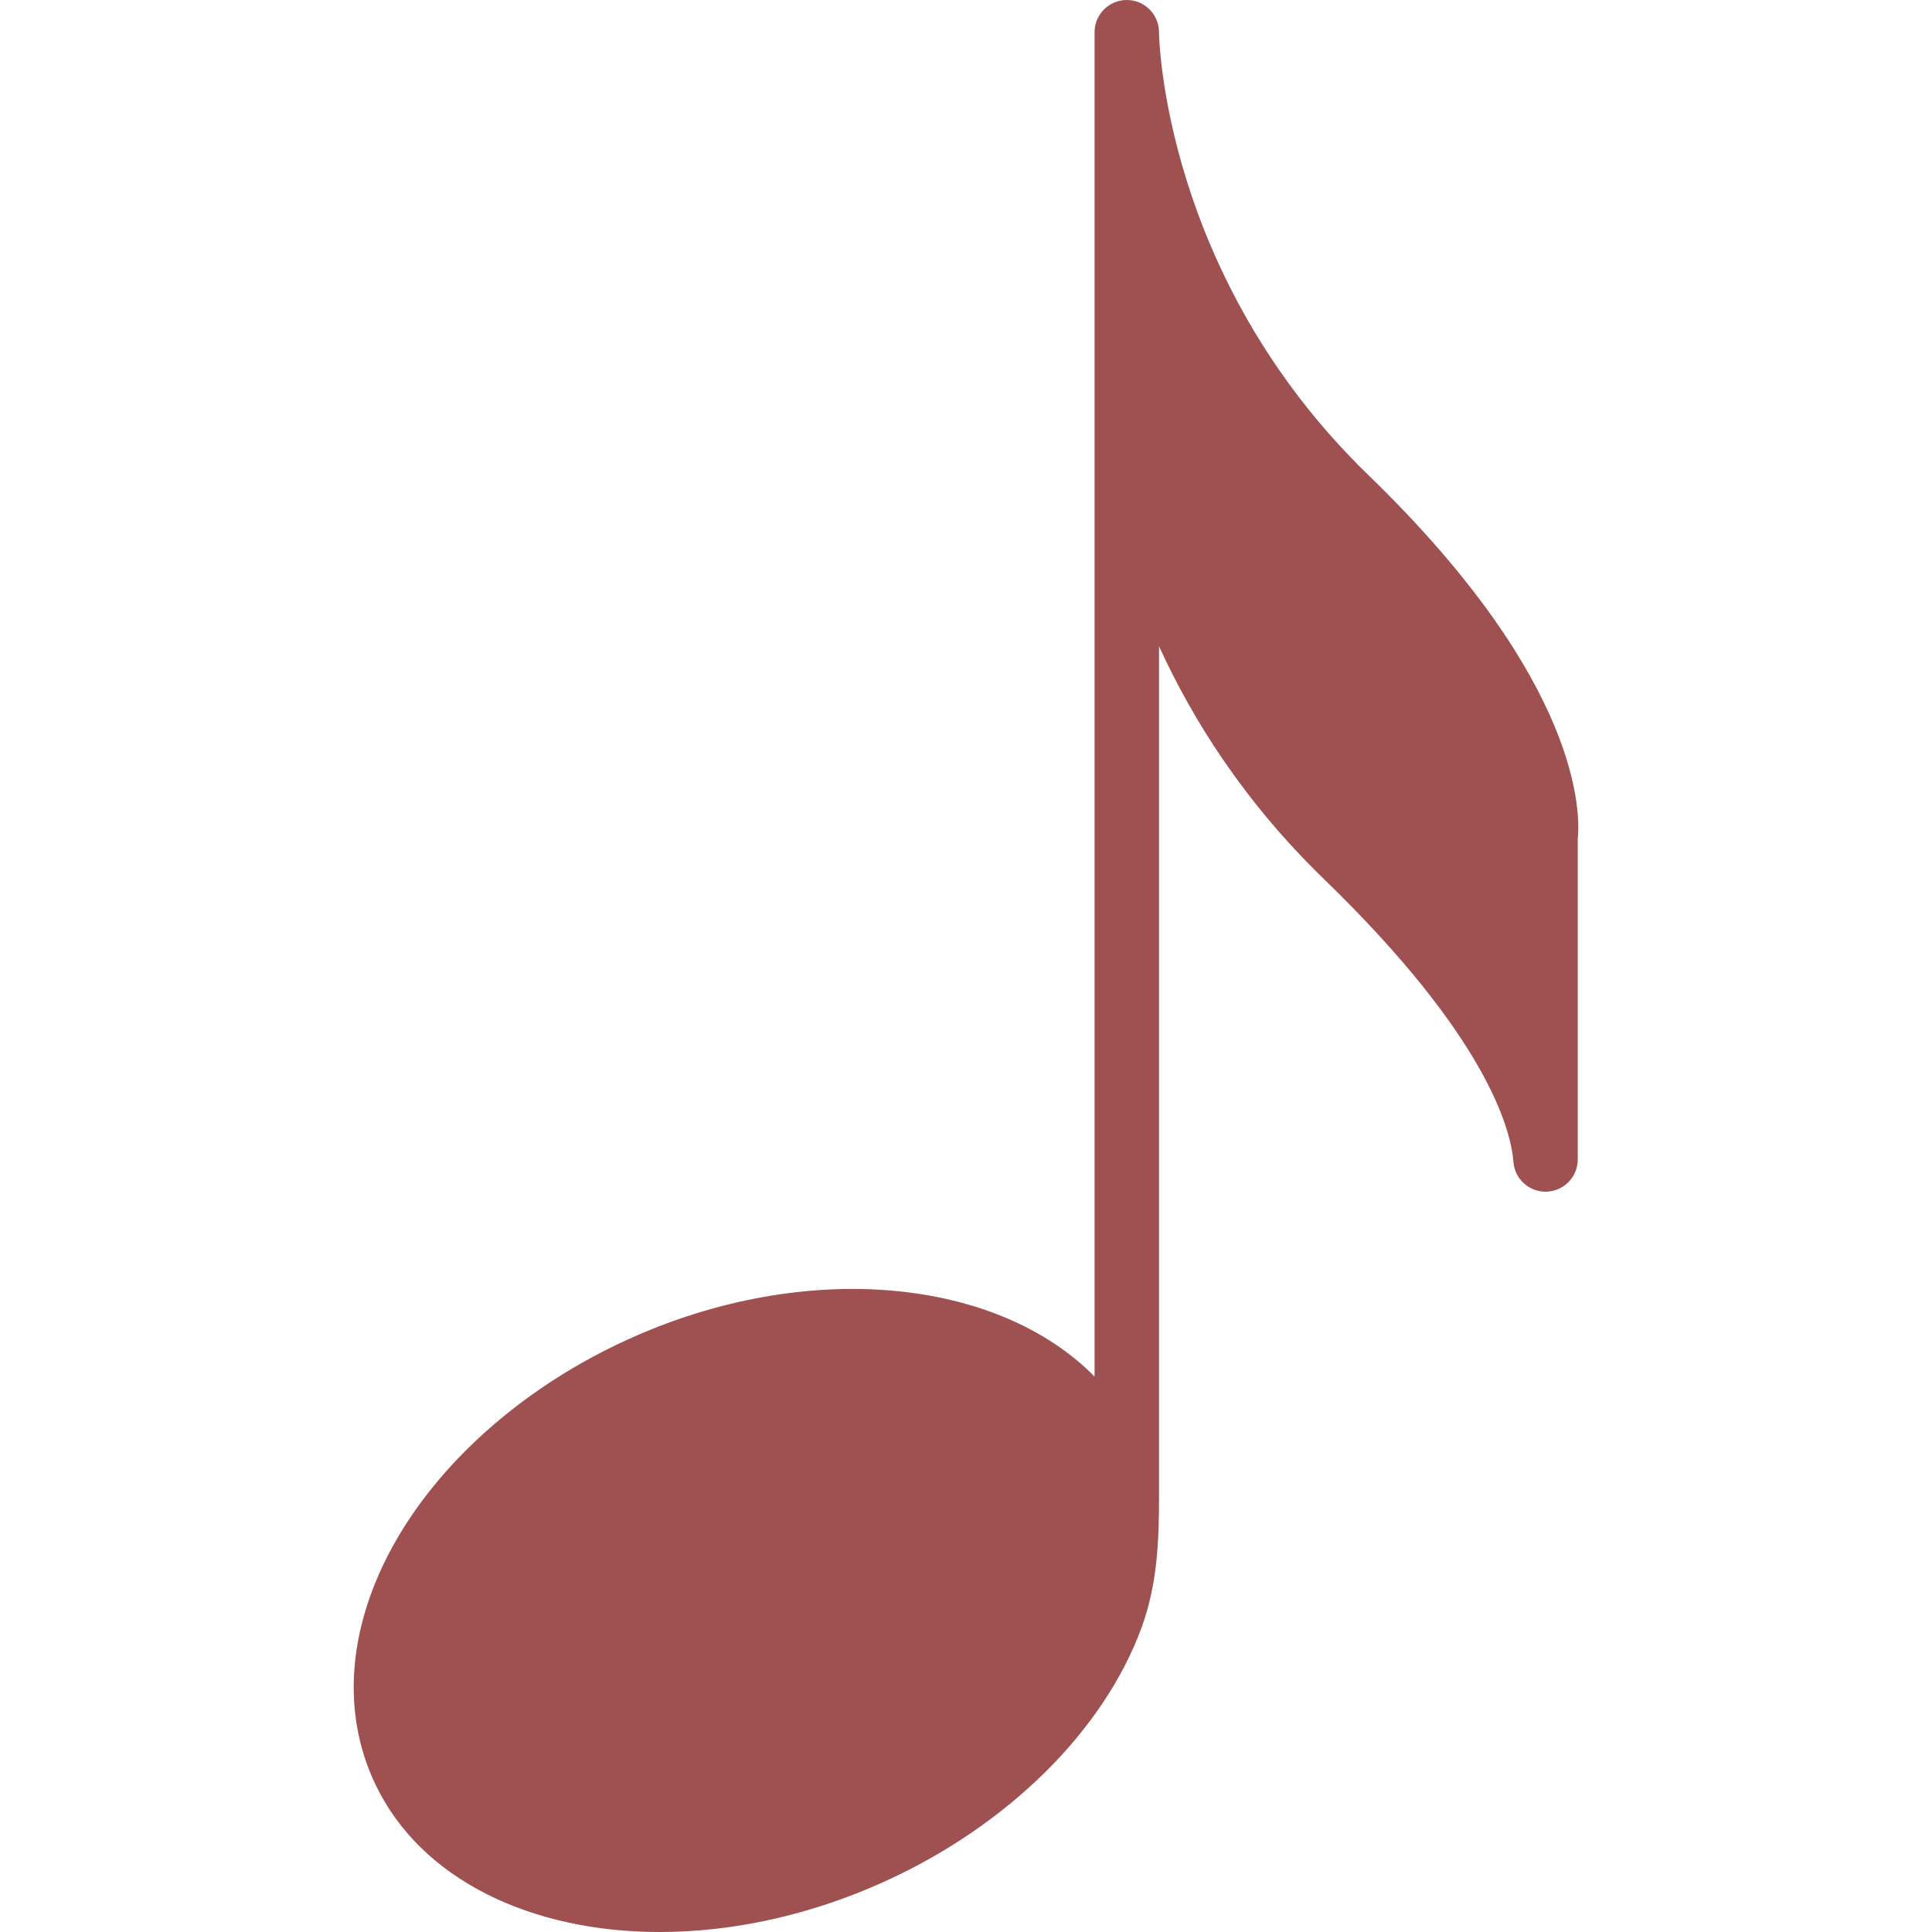
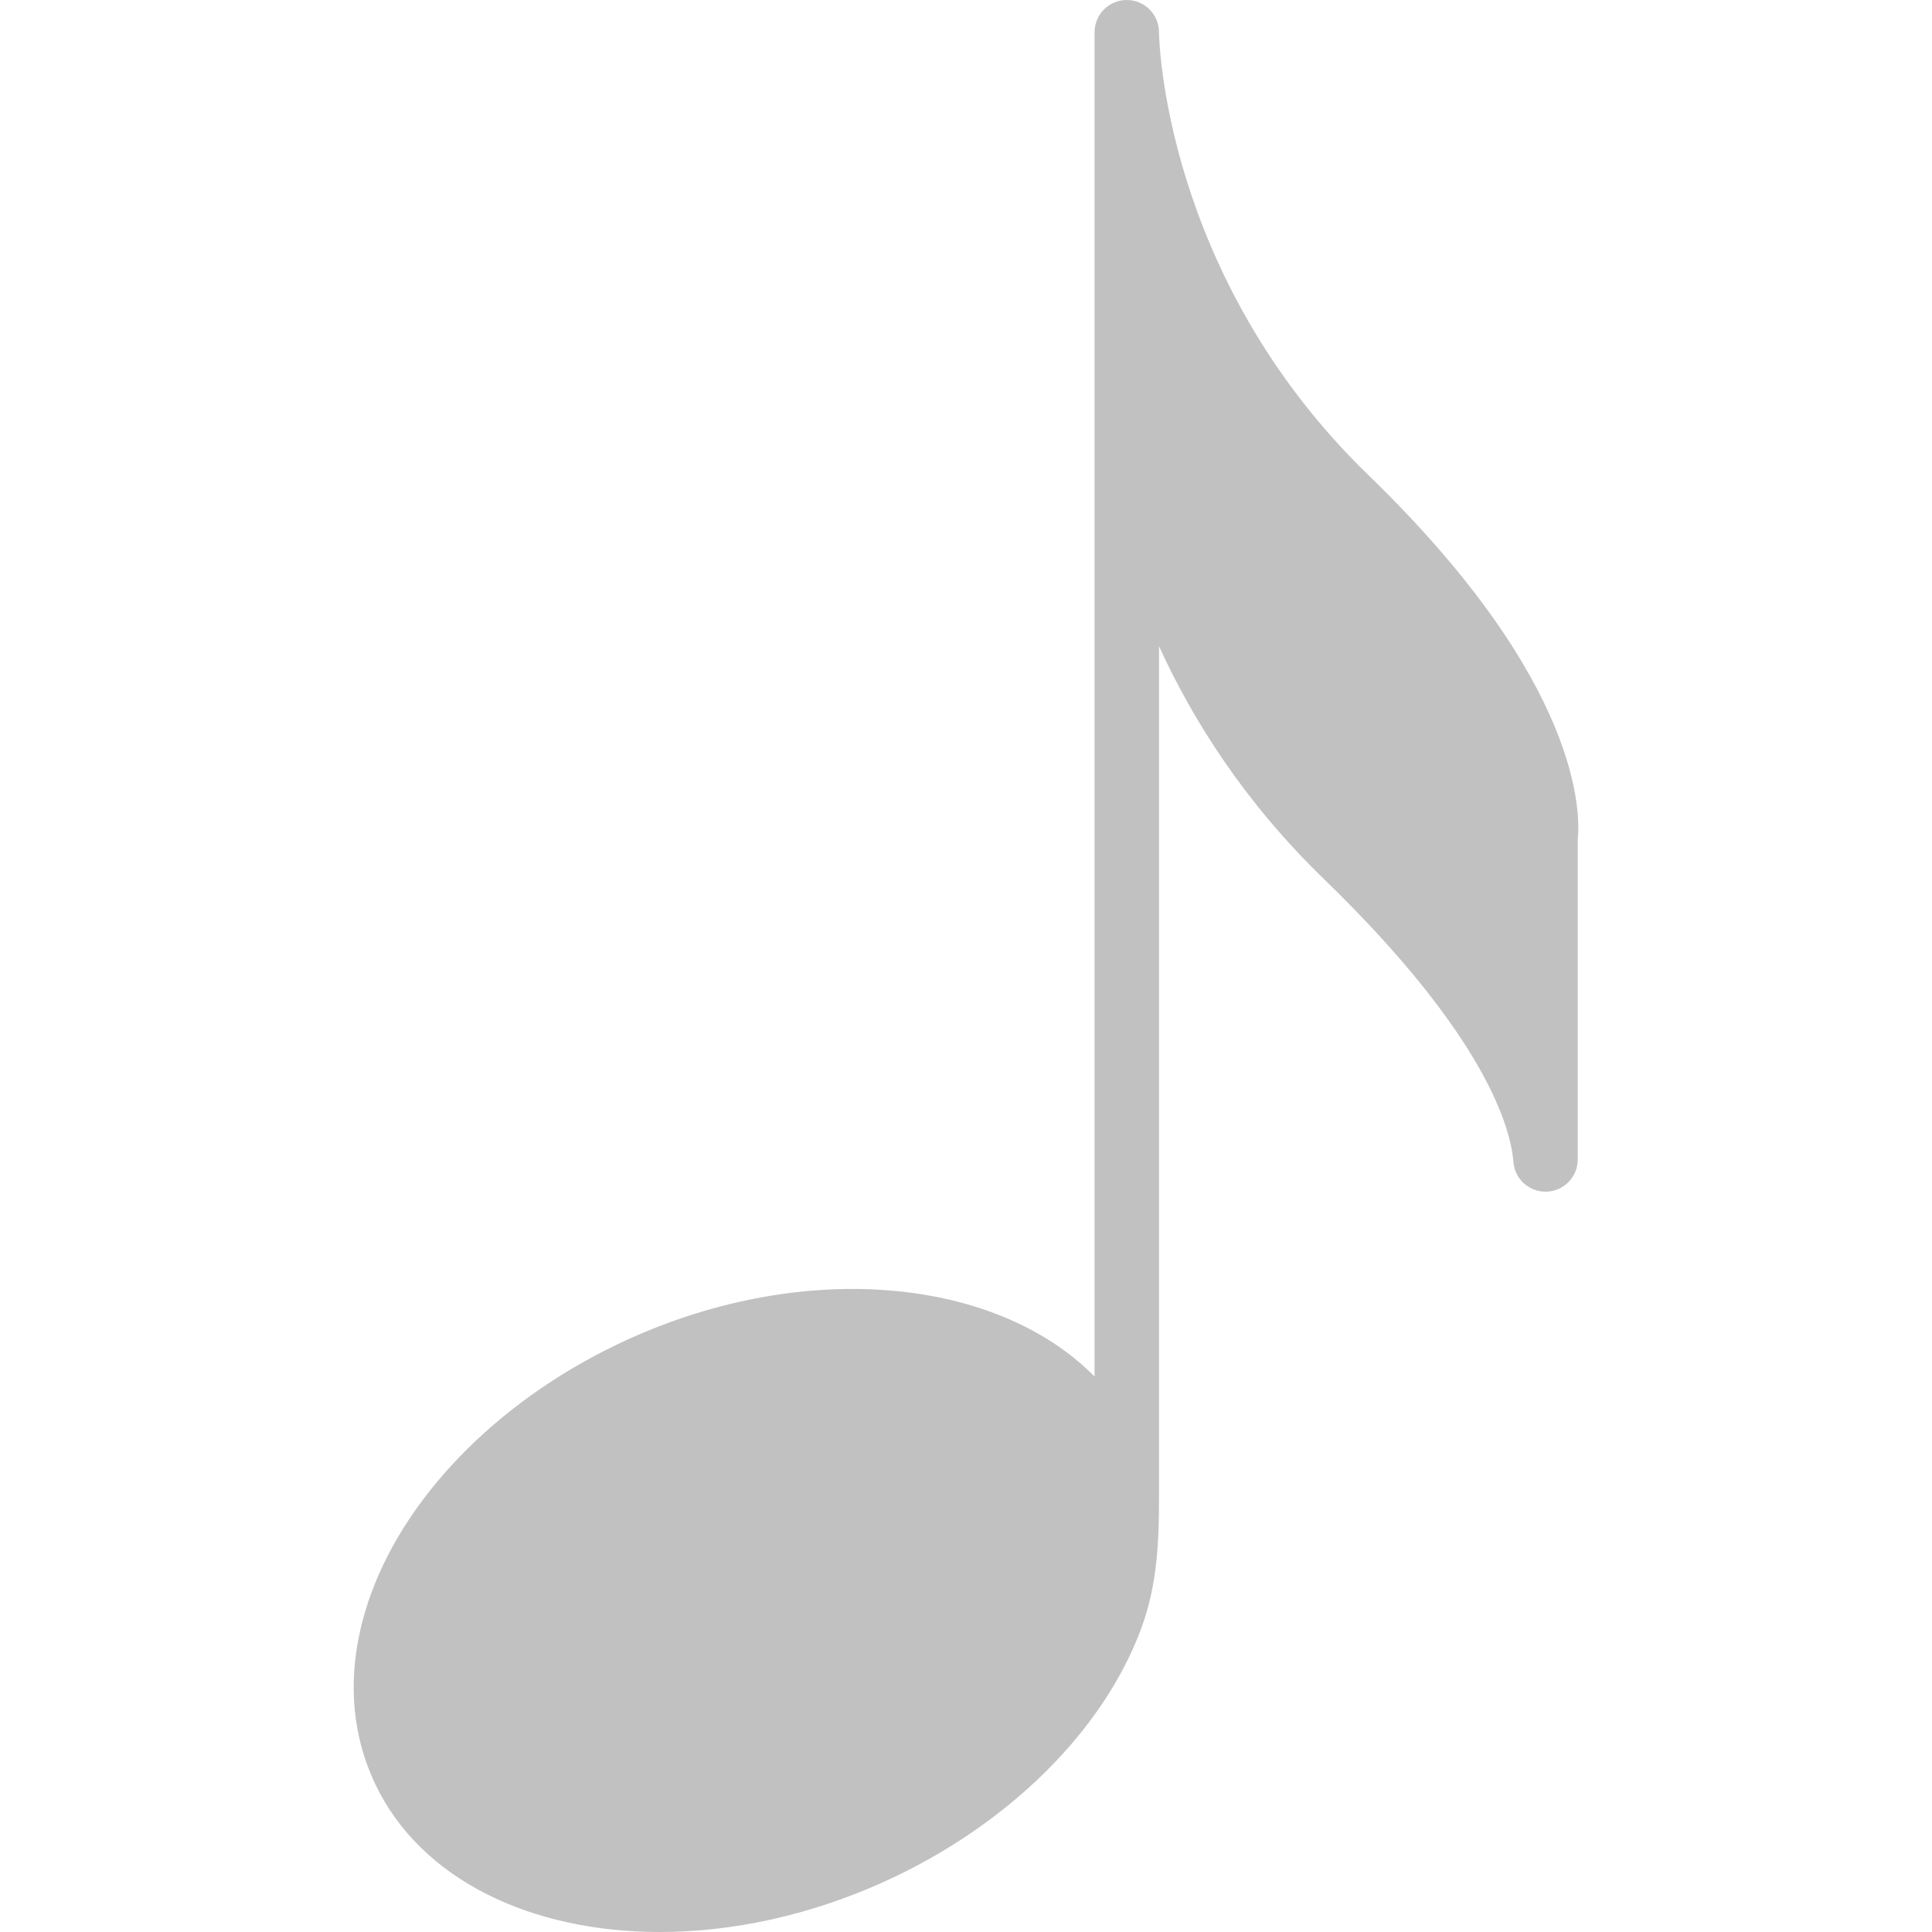
<svg xmlns="http://www.w3.org/2000/svg" version="1.1" id="Capa_1" x="0px" y="0px" viewBox="0 0 511.991 511.991" style="enable-background:new 0 0 511.991 511.991;">
  <g>
    <g>
-       <path d="M362.677,125.949c-54.653-52.945-55.54-116.791-55.54-117.414c0-4.712-3.824-8.535-8.535-8.535 c-4.712,0-8.535,3.824-8.535,8.535v94.71v261.552c-25.777-26.144-76.409-31.3-123.611-9.867 c-32.648,14.835-58.101,40.006-68.096,67.345c-6.521,17.848-6.137,35.32,1.093,50.53c12.052,25.342,41.286,39.186,75.394,39.186 c19.06,0,39.647-4.327,59.595-13.384c32.648-14.835,58.109-40.006,68.096-67.345c4.114-11.267,4.609-22.662,4.609-34.466 c0-6.402,0-12.795,0-19.196c0-9.141,0-18.283,0-27.416c0-10.917,0-21.825,0-32.742c0-11.719,0-23.438,0-35.166 c0-11.566,0-23.123,0-34.688c0-10.439,0-20.869,0-31.308c0-8.348,0-16.687,0-25.035c0-5.283,0-10.567,0-15.859 c0-1.374,0-2.757,0-4.131c8.988,19.666,22.628,41.278,43.667,61.66c43.335,41.977,49.583,66.449,50.257,75.027 c0.35,4.456,4.071,7.861,8.501,7.861c0.111,0,0.222,0,0.341-0.008c4.584-0.179,8.194-3.943,8.194-8.527v-84.825 C418.815,215.811,419.344,180.841,362.677,125.949z" style="fill: rgb(159, 80, 80);" />
+       <path d="M362.677,125.949c-54.653-52.945-55.54-116.791-55.54-117.414c0-4.712-3.824-8.535-8.535-8.535 c-4.712,0-8.535,3.824-8.535,8.535v94.71v261.552c-25.777-26.144-76.409-31.3-123.611-9.867 c-32.648,14.835-58.101,40.006-68.096,67.345c-6.521,17.848-6.137,35.32,1.093,50.53c12.052,25.342,41.286,39.186,75.394,39.186 c19.06,0,39.647-4.327,59.595-13.384c32.648-14.835,58.109-40.006,68.096-67.345c4.114-11.267,4.609-22.662,4.609-34.466 c0-6.402,0-12.795,0-19.196c0-9.141,0-18.283,0-27.416c0-10.917,0-21.825,0-32.742c0-11.719,0-23.438,0-35.166 c0-11.566,0-23.123,0-34.688c0-10.439,0-20.869,0-31.308c0-8.348,0-16.687,0-25.035c0-5.283,0-10.567,0-15.859 c0-1.374,0-2.757,0-4.131c8.988,19.666,22.628,41.278,43.667,61.66c43.335,41.977,49.583,66.449,50.257,75.027 c0.35,4.456,4.071,7.861,8.501,7.861c0.111,0,0.222,0,0.341-0.008c4.584-0.179,8.194-3.943,8.194-8.527v-84.825 C418.815,215.811,419.344,180.841,362.677,125.949z" style="fill: rgb(193, 193, 193);" />
    </g>
  </g>
  <g />
  <g />
  <g />
  <g />
  <g />
  <g />
  <g />
  <g />
  <g />
  <g />
  <g />
  <g />
  <g />
  <g />
  <g />
</svg>
